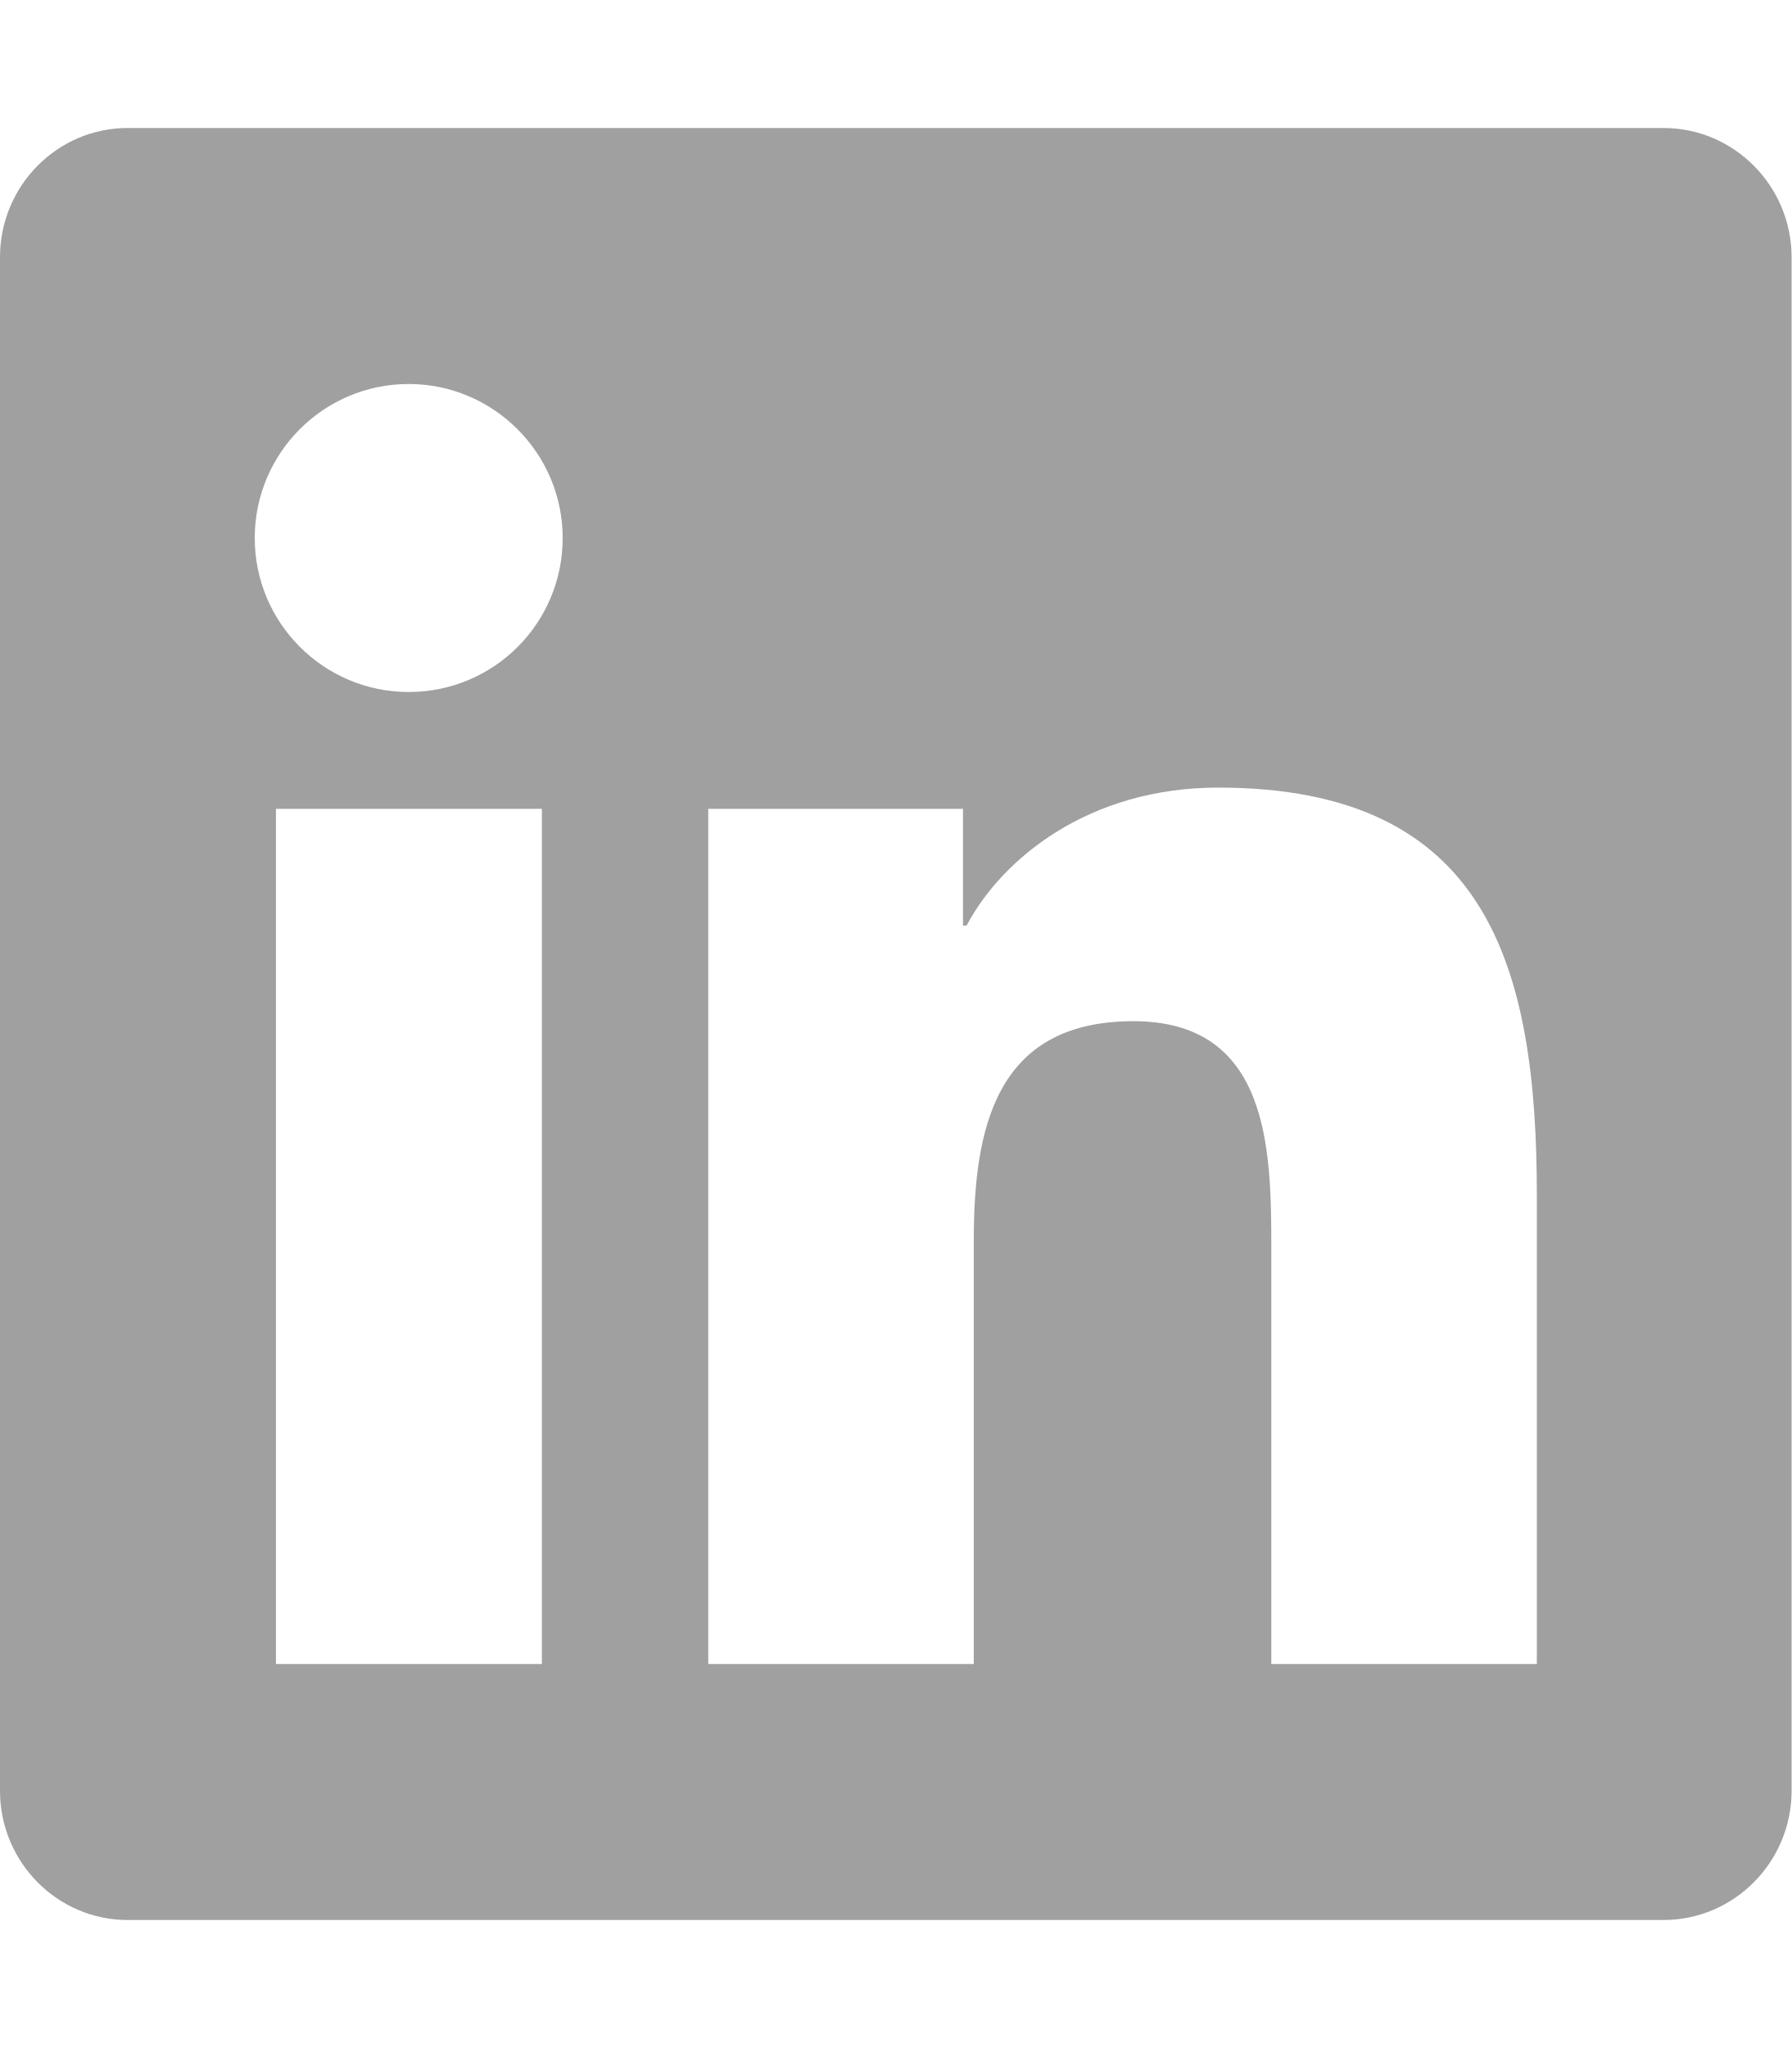
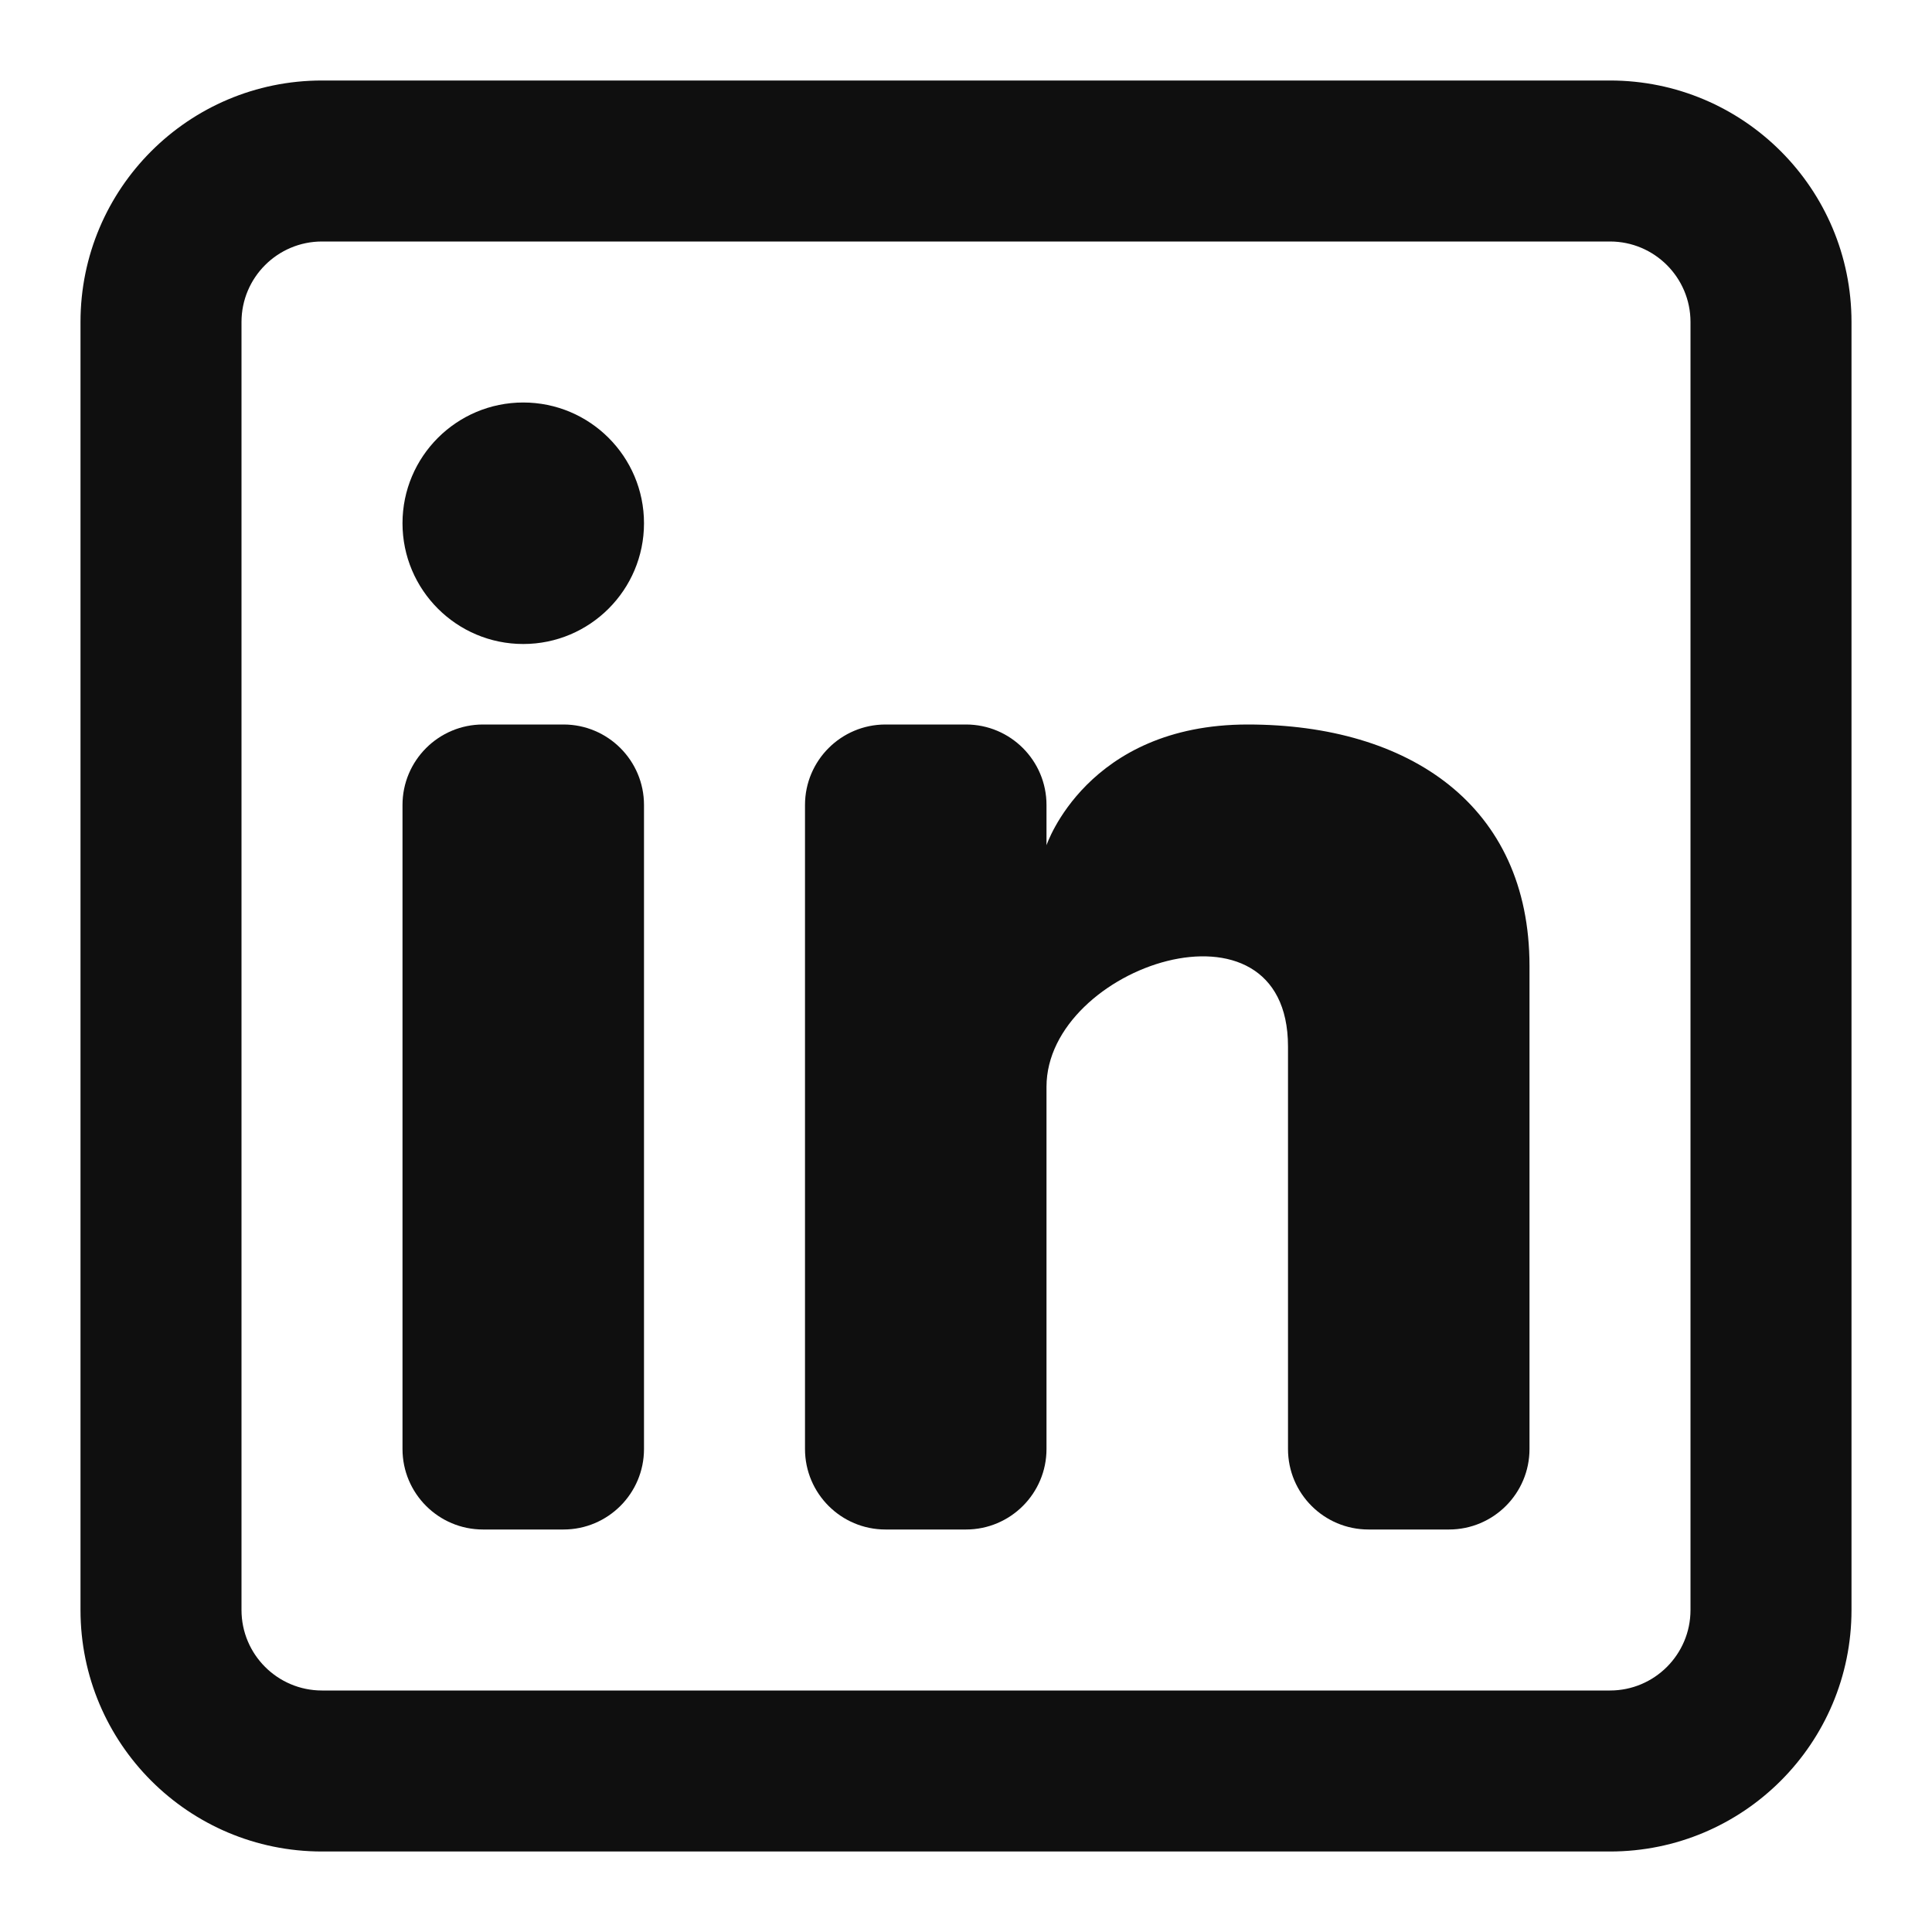
- <svg xmlns="http://www.w3.org/2000/svg" viewBox="0 0 448 512">
-   <path fill="#a0a0a0" d="M416 32H31.9C14.3 32 0 46.5 0 64.3v383.4C0 465.5 14.3 480 31.9 480H416c17.6 0 32-14.5 32-32.3V64.3c0-17.8-14.4-32.3-32-32.3zM135.4 416H69V202.2h66.5V416zm-33.2-243c-21.3 0-38.5-17.3-38.5-38.5S80.9 96 102.2 96c21.2 0 38.5 17.3 38.5 38.5 0 21.3-17.2 38.5-38.5 38.5zm282.1 243h-66.4V312c0-24.8-.5-56.7-34.5-56.7-34.6 0-39.9 27-39.9 54.9V416h-66.4V202.2h63.7v29.2h.9c8.9-16.8 30.6-34.5 62.9-34.5 67.2 0 79.7 44.3 79.7 101.9V416z" />
+ <svg xmlns="http://www.w3.org/2000/svg" width="800px" height="800px" viewBox="0 0 24 24" fill="none">
+   <path d="M6.5 8C7.328 8 8 7.328 8 6.5C8 5.672 7.328 5 6.5 5C5.672 5 5 5.672 5 6.5C5 7.328 5.672 8 6.5 8Z" fill="#0F0F0F" />
+   <path d="M5 10C5 9.448 5.448 9 6 9H7C7.552 9 8 9.448 8 10V18C8 18.552 7.552 19 7 19H6C5.448 19 5 18.552 5 18V10Z" fill="#0F0F0F" />
+   <path d="M11 19H12C12.552 19 13 18.552 13 18V13.5C13 12 16 11 16 13V18C16 18.553 16.448 19 17 19H18C18.552 19 19 18.552 19 18V12C19 10 17.5 9 15.5 9C13.5 9 13 10.5 13 10.5V10C13 9.448 12.552 9 12 9H11C10.448 9 10 9.448 10 10V18C10 18.552 10.448 19 11 19Z" fill="#0F0F0F" />
+   <path fill-rule="evenodd" clip-rule="evenodd" d="M20 1C21.657 1 23 2.343 23 4V20C23 21.657 21.657 23 20 23H4C2.343 23 1 21.657 1 20V4C1 2.343 2.343 1 4 1H20ZM20 3C20.552 3 21 3.448 21 4V20C21 20.552 20.552 21 20 21H4C3.448 21 3 20.552 3 20V4C3 3.448 3.448 3 4 3H20Z" fill="#0F0F0F" />
</svg>
